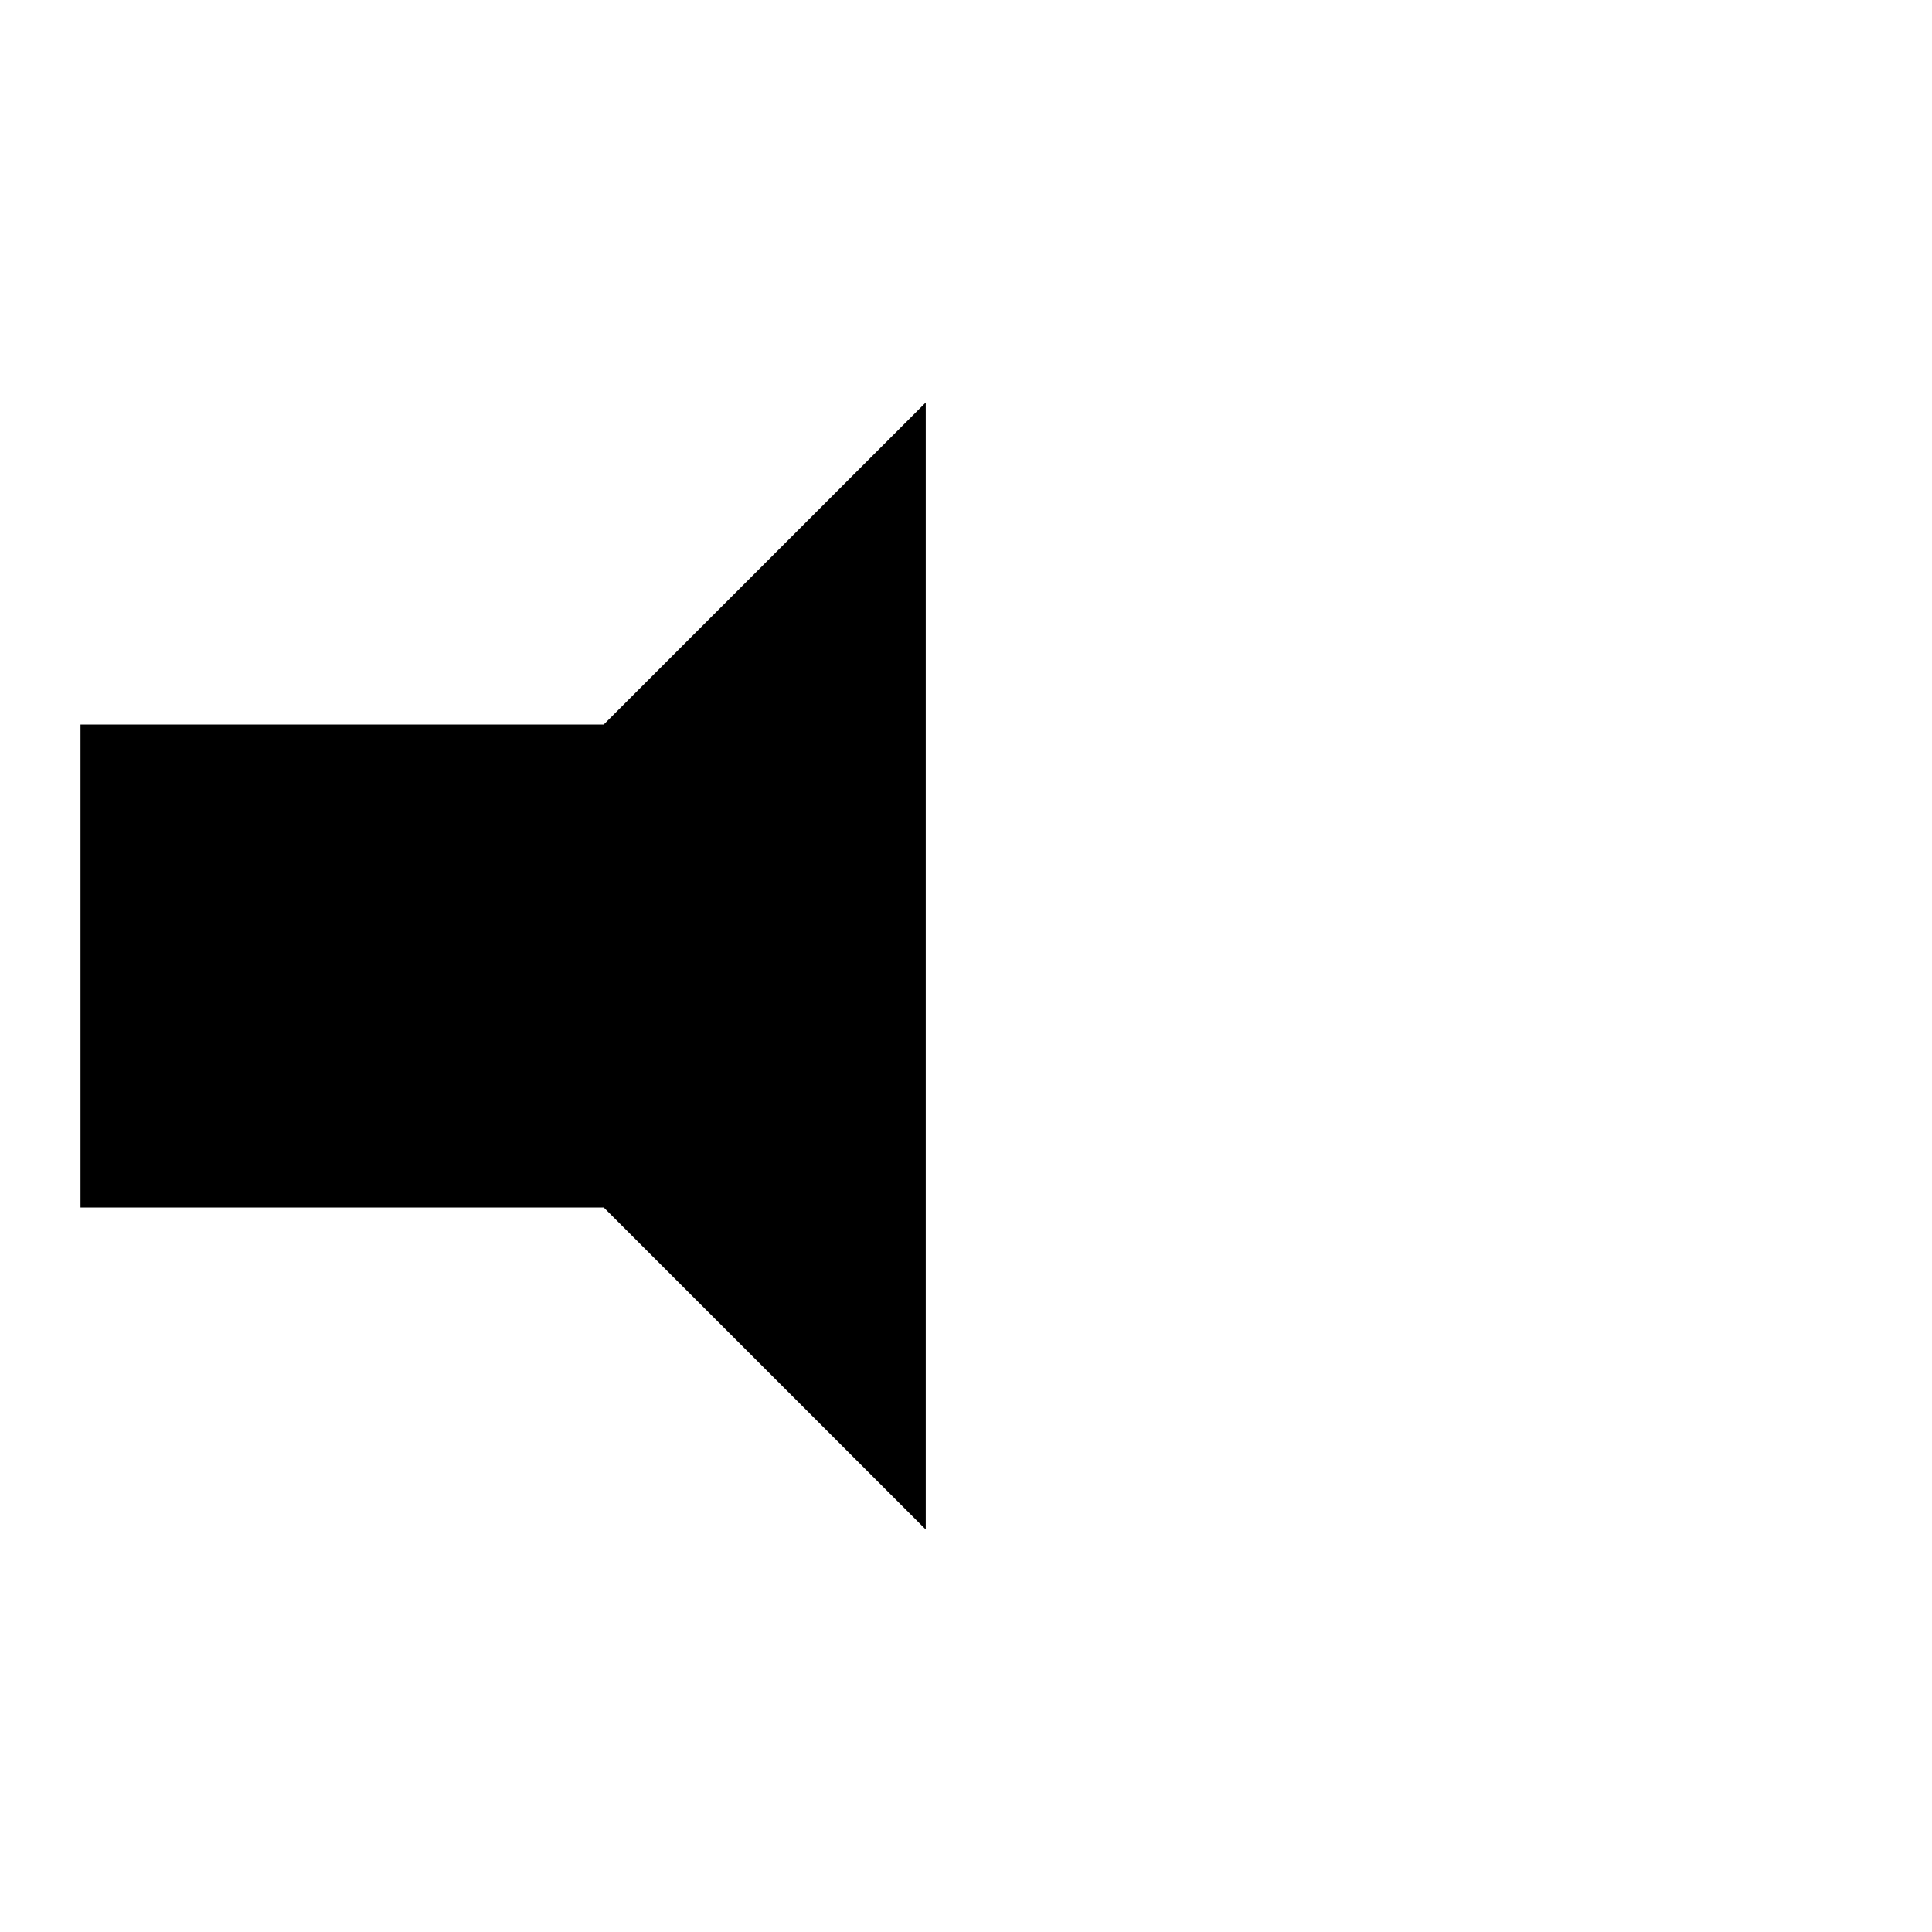
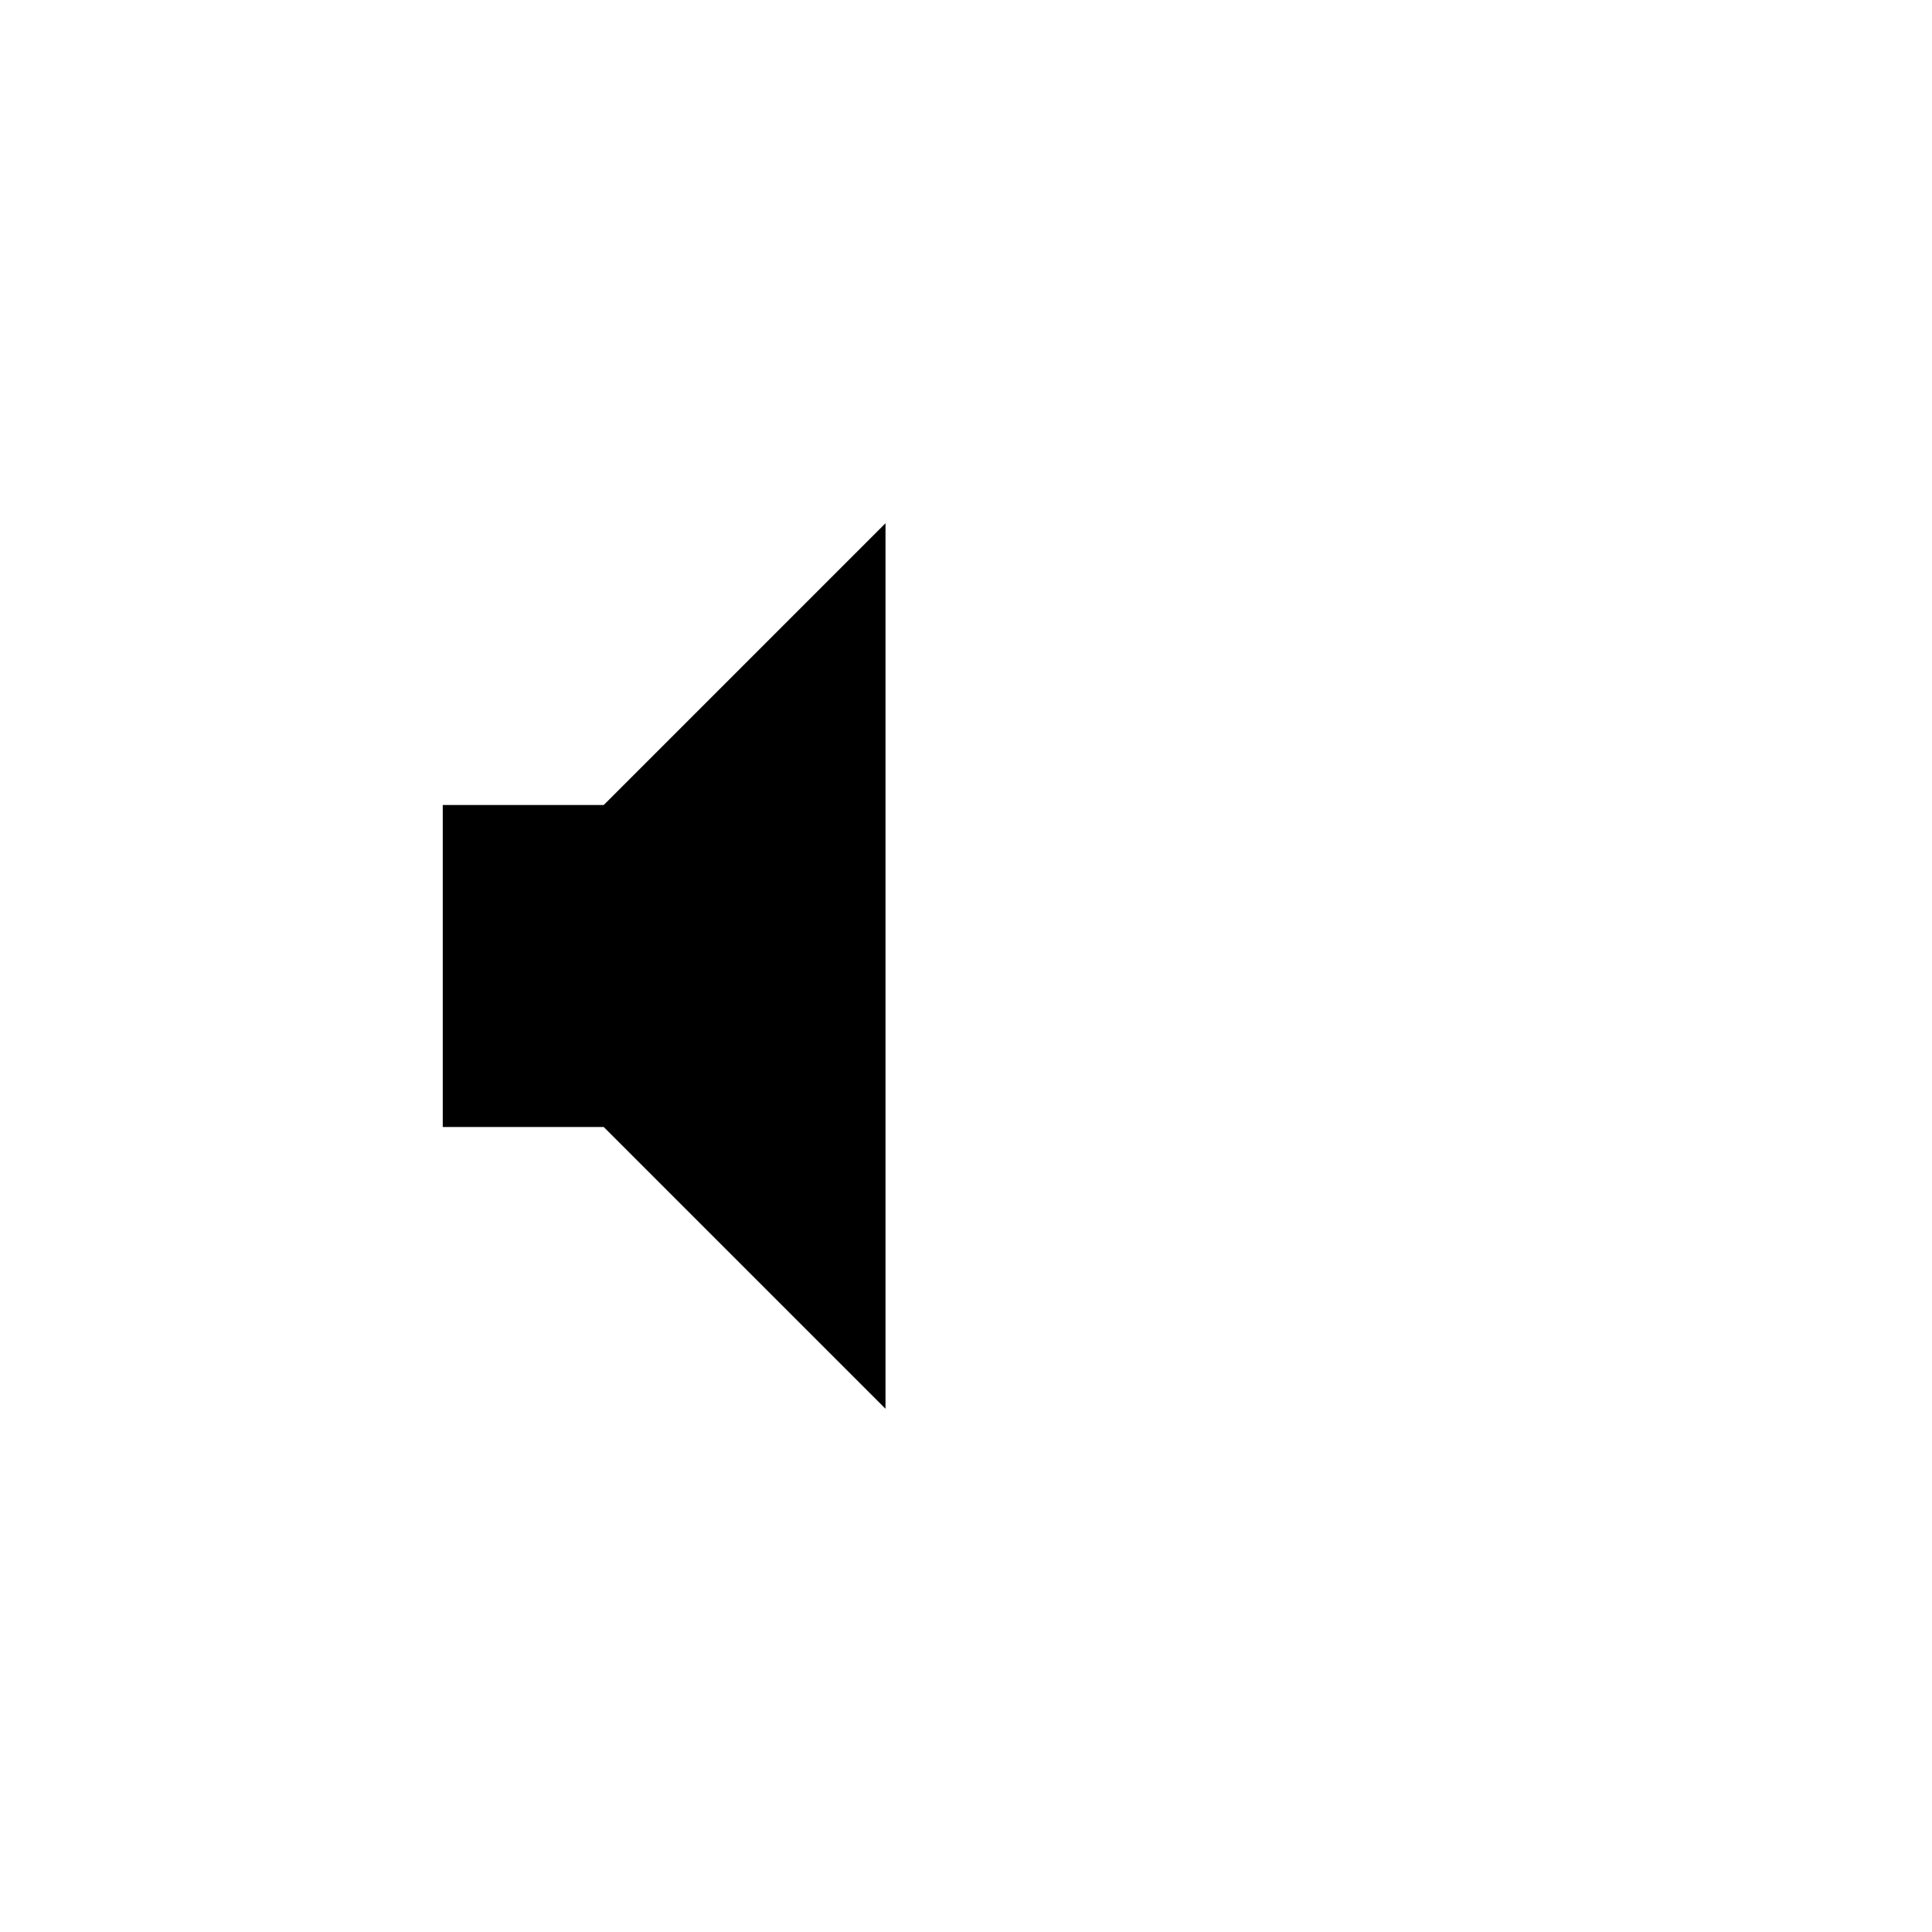
<svg xmlns="http://www.w3.org/2000/svg" width="48px" height="48px" viewBox="0 0 48 48" version="1.1">
  <defs />
  <g id="fill" stroke="none" stroke-width="1" fill="none" fill-rule="evenodd">
    <g id="volumeoff-fill" fill="#000000">
-       <polygon id="Rectangle-13" points="2 18 15 18 23 10 23 38 15 30 2 30" />
+       <g id="volume-base" transform="translate(11, 13)">
+         <polygon id="Rectangle-13" points="0 7 4 7 11 0 11 22 4 15 0 15" />
+       </g>
    </g>
  </g>
</svg>
